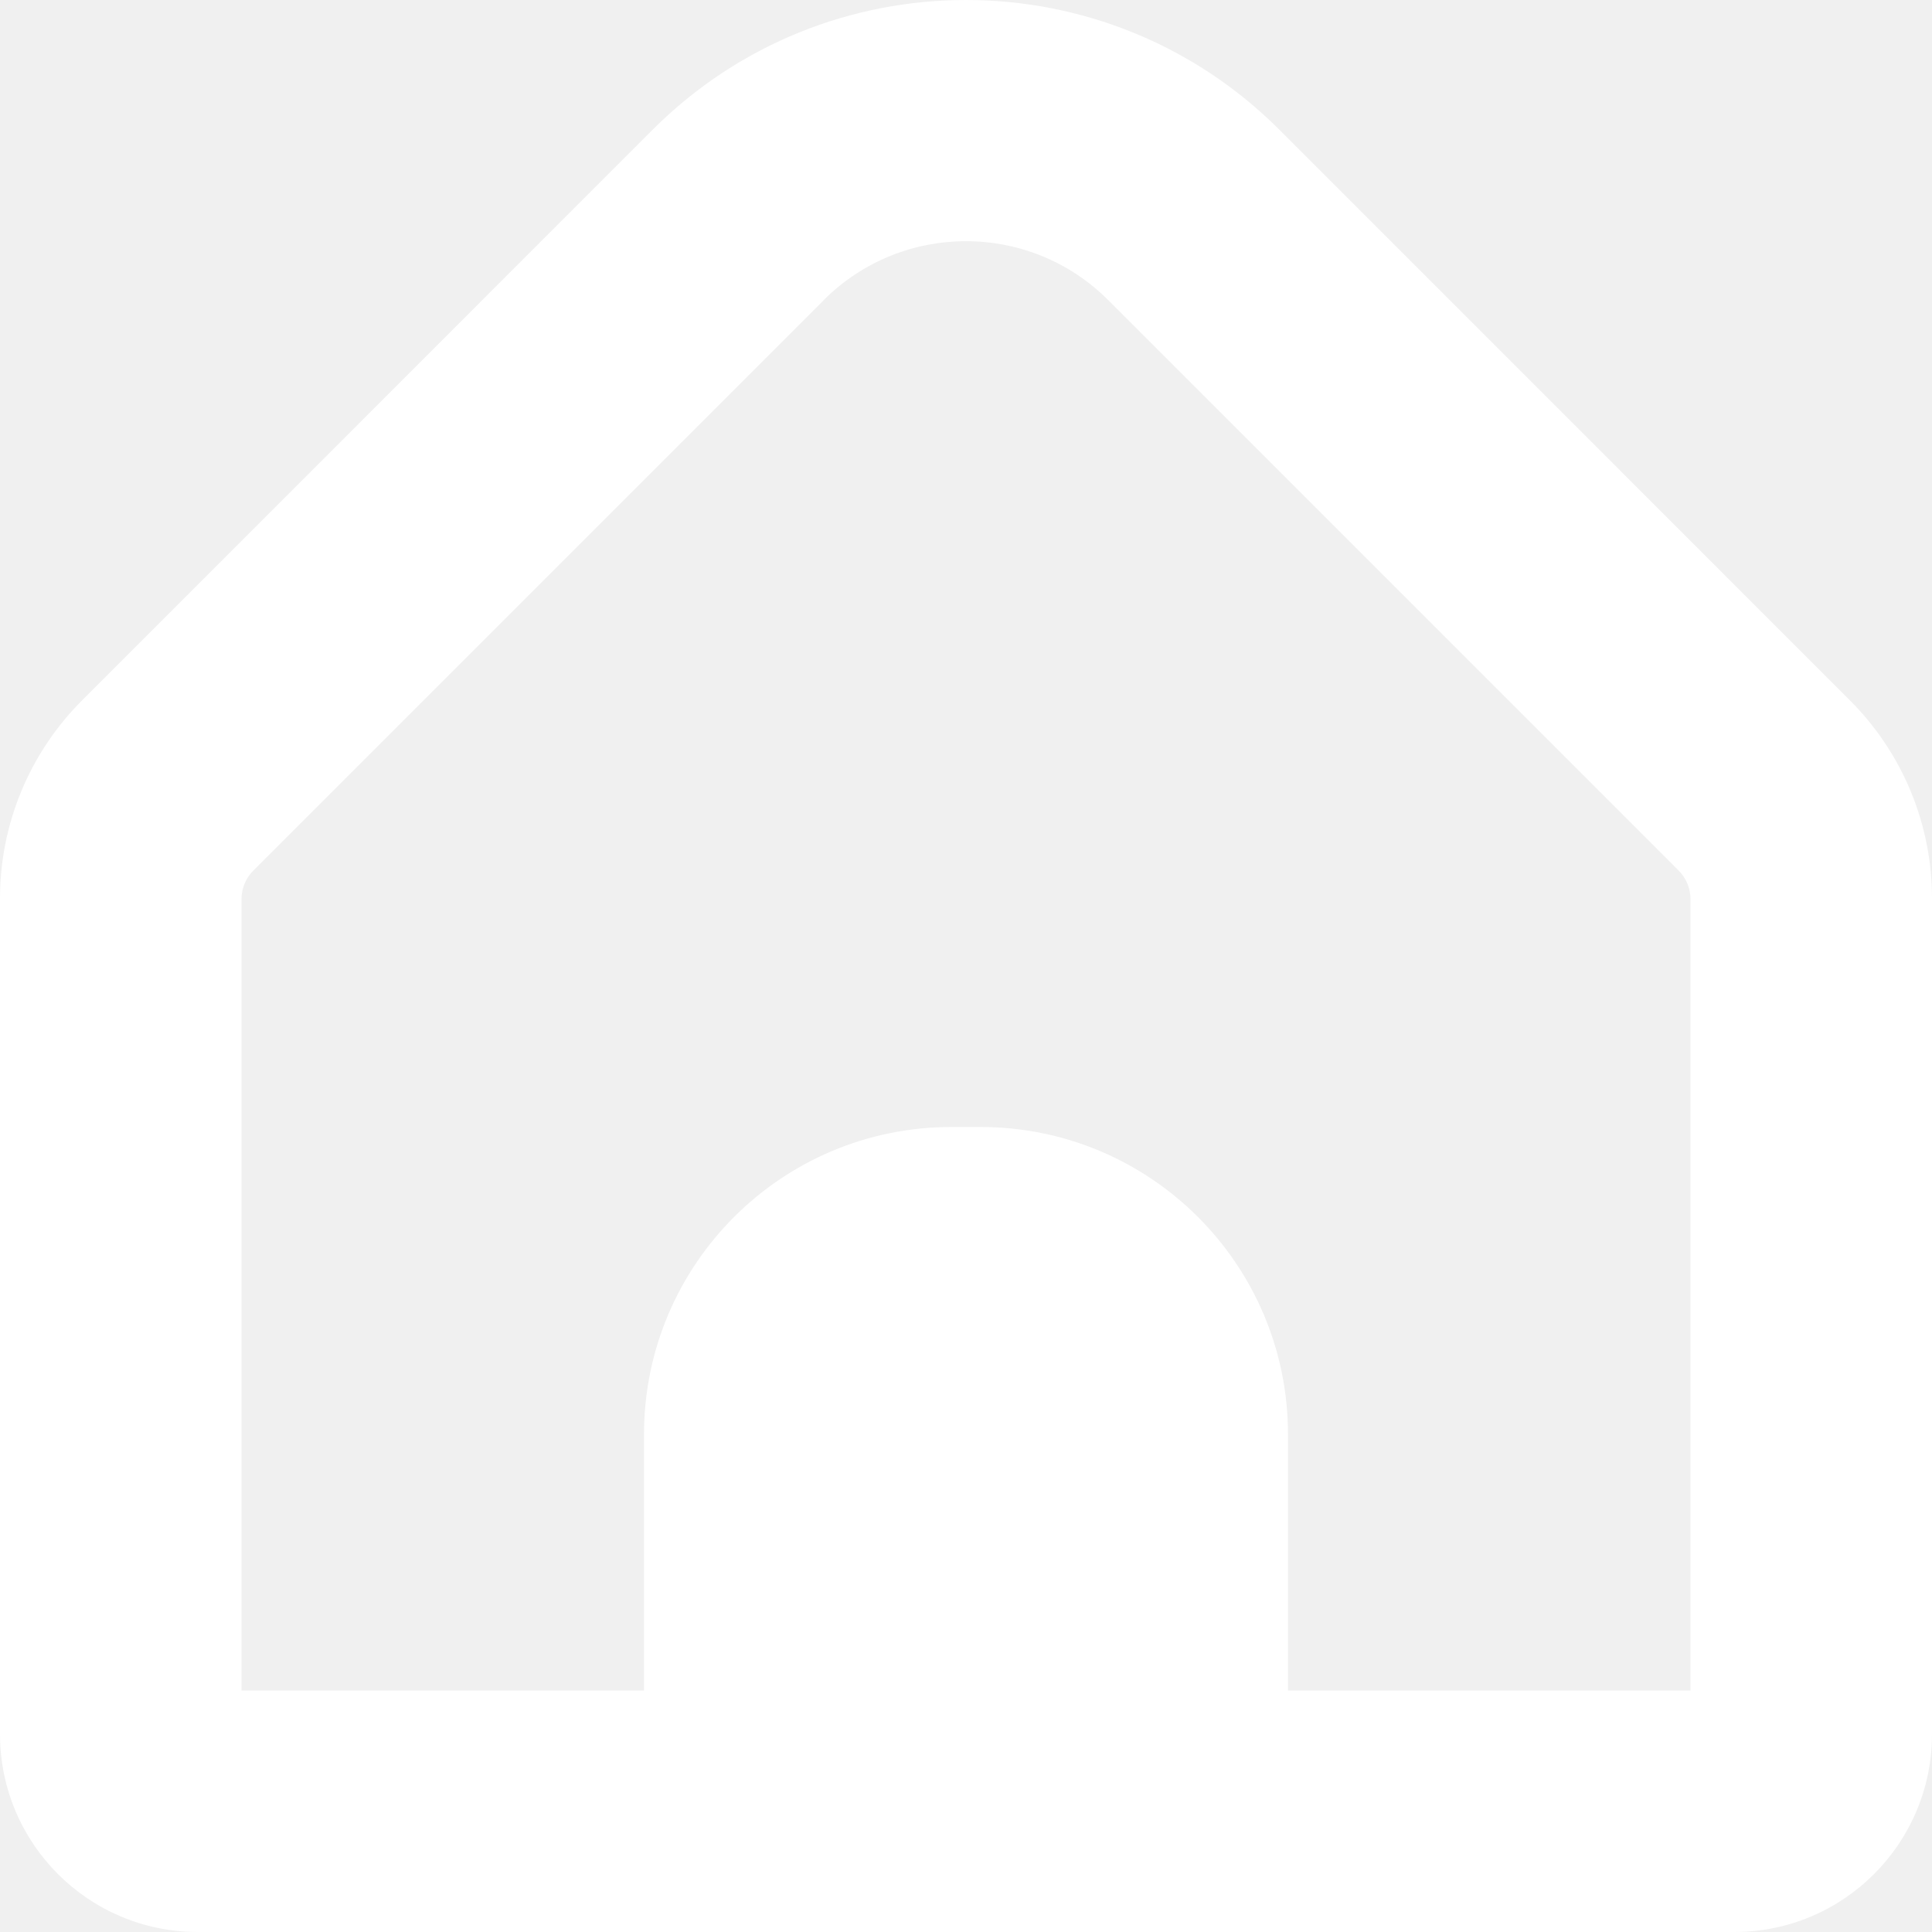
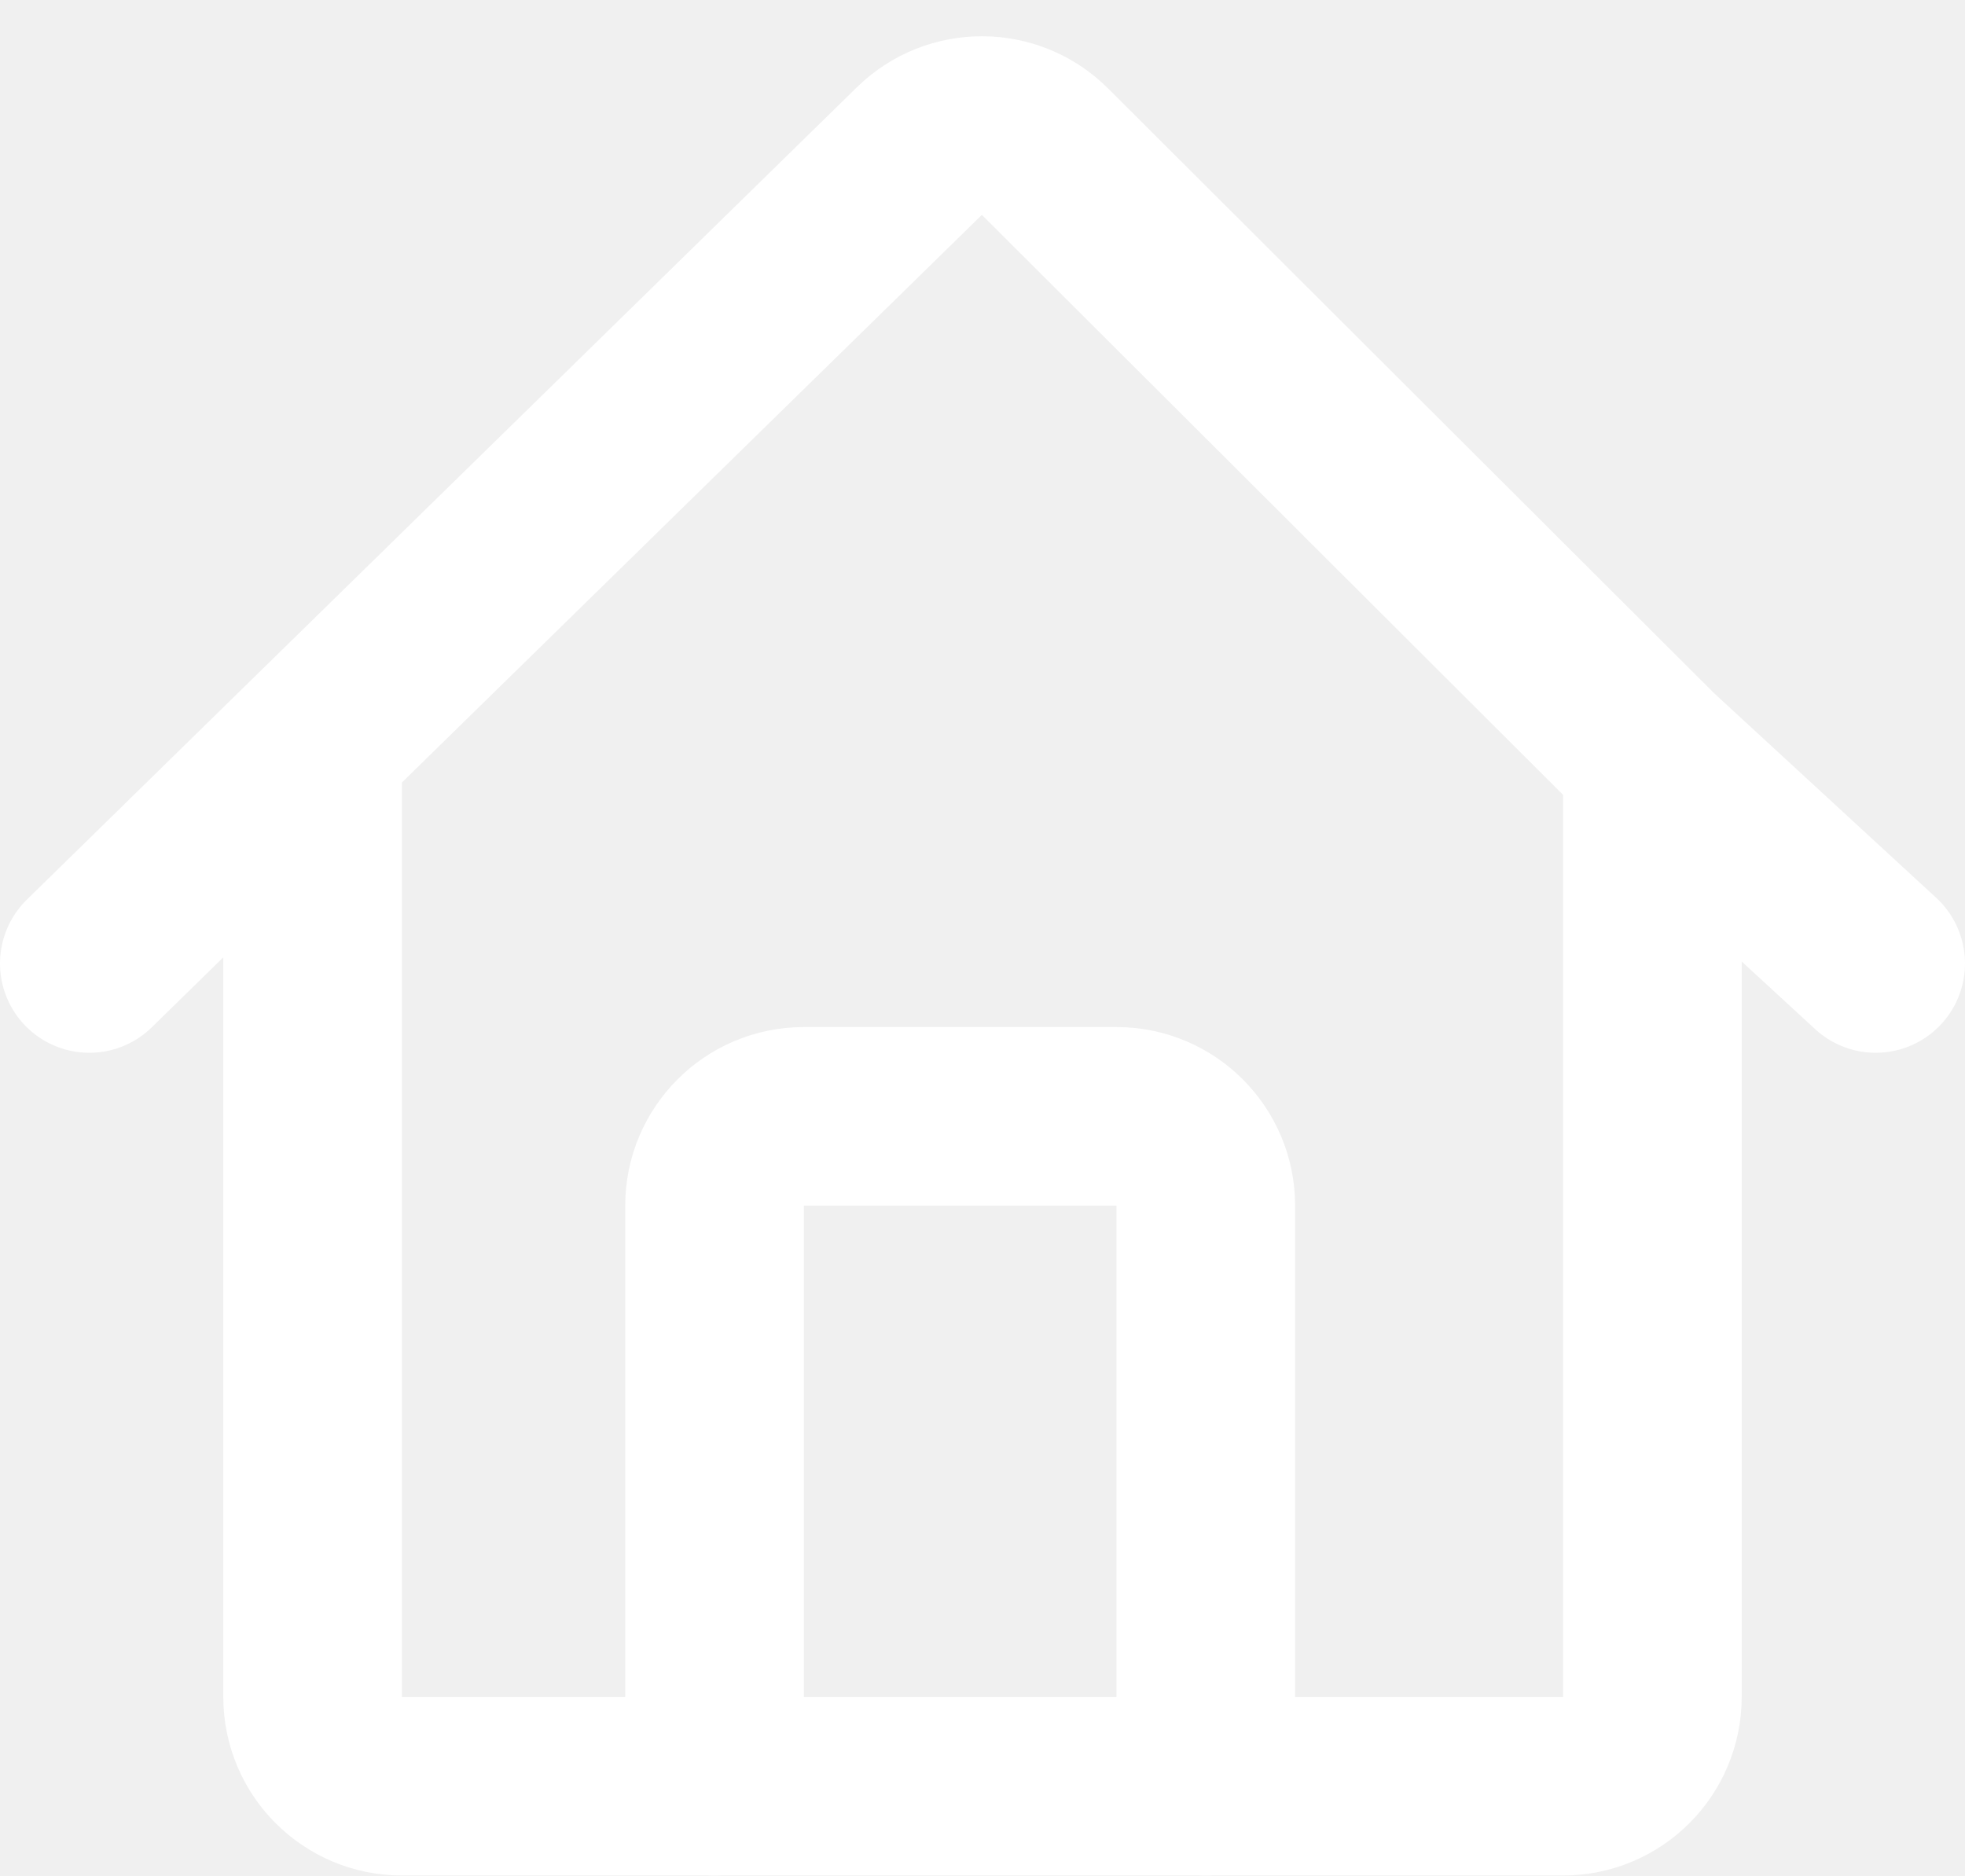
- <svg xmlns="http://www.w3.org/2000/svg" width="18" height="18" viewBox="0 0 18 18" fill="none">
-   <g clip-path="url(#clip0_2106_369)">
-     <path d="M0.769 6.521L6.083 1.206C7.695 -0.402 10.305 -0.402 11.917 1.206L17.231 6.521C17.725 7.012 18.002 7.68 18 8.377V16.16C17.998 17.176 17.175 17.999 16.159 18H1.841C0.825 17.999 0.002 17.176 2.28882e-05 16.16V8.377C-0.002 7.68 0.275 7.012 0.769 6.521ZM2.25 15.75H6V13.364C6 11.782 7.282 10.5 8.864 10.5H9.136C10.718 10.5 12 11.782 12 13.364V15.75H15.75V8.377C15.75 8.277 15.71 8.182 15.64 8.111L10.326 2.797C9.594 2.064 8.407 2.064 7.674 2.796C7.674 2.797 7.674 2.797 7.674 2.797L2.36 8.111C2.29 8.182 2.25 8.277 2.25 8.377V15.75H2.25Z" fill="white" />
-   </g>
-   <defs>
-     <clipPath id="clip0_2106_369">
-       <rect width="18" height="18" fill="white" transform="matrix(-1 0 0 1 18 0)" />
-     </clipPath>
-   </defs>
+ <svg xmlns="http://www.w3.org/2000/svg" width="44" height="42" viewBox="0 0 44 42" fill="none">
+   <path d="M2 21.576L20.587 3.383C21.37 2.616 22.624 2.623 23.399 3.396L37 16.97M42 21.576L37 16.97M37 16.97V38C37 39.105 36.105 40 35 40H16.444H9C7.895 40 7 39.105 7 38V16.97" stroke="white" stroke-width="4" stroke-linecap="round" />
+   <path d="M16 40V27C16 25.895 16.895 25 18 25H25C26.105 25 27 25.895 27 27V40" stroke="white" stroke-width="4" stroke-linecap="round" />
</svg>
